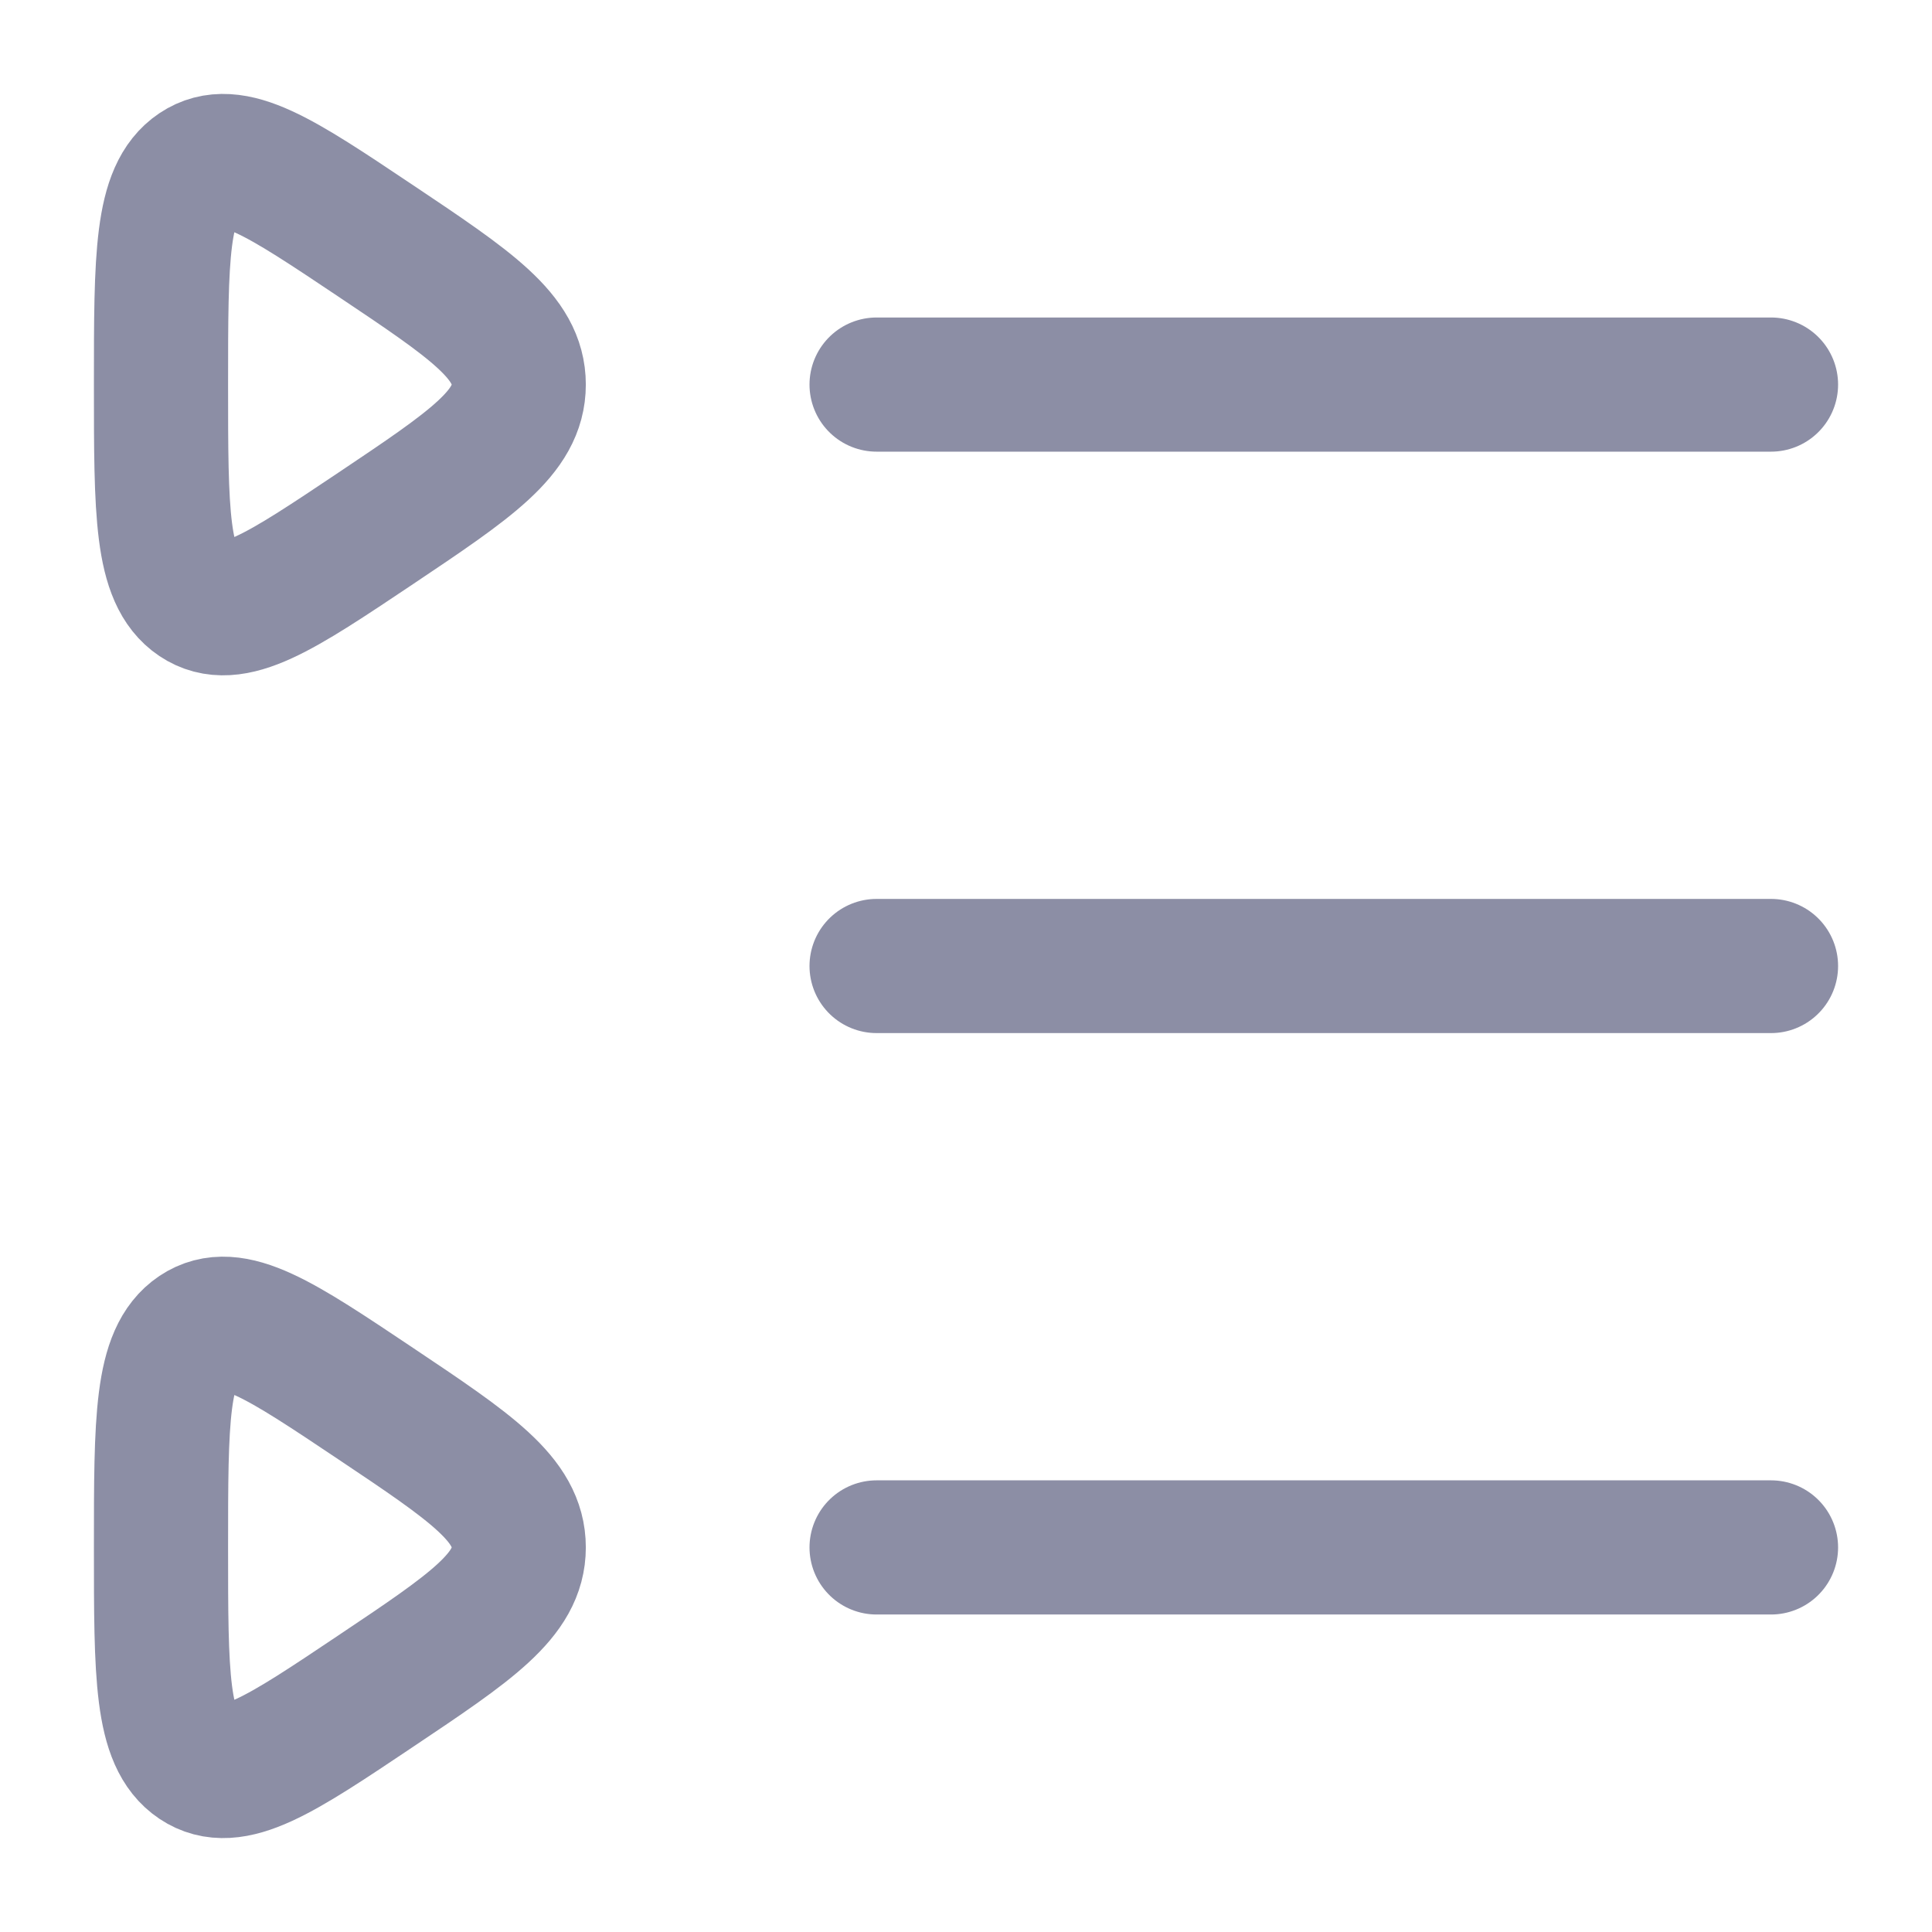
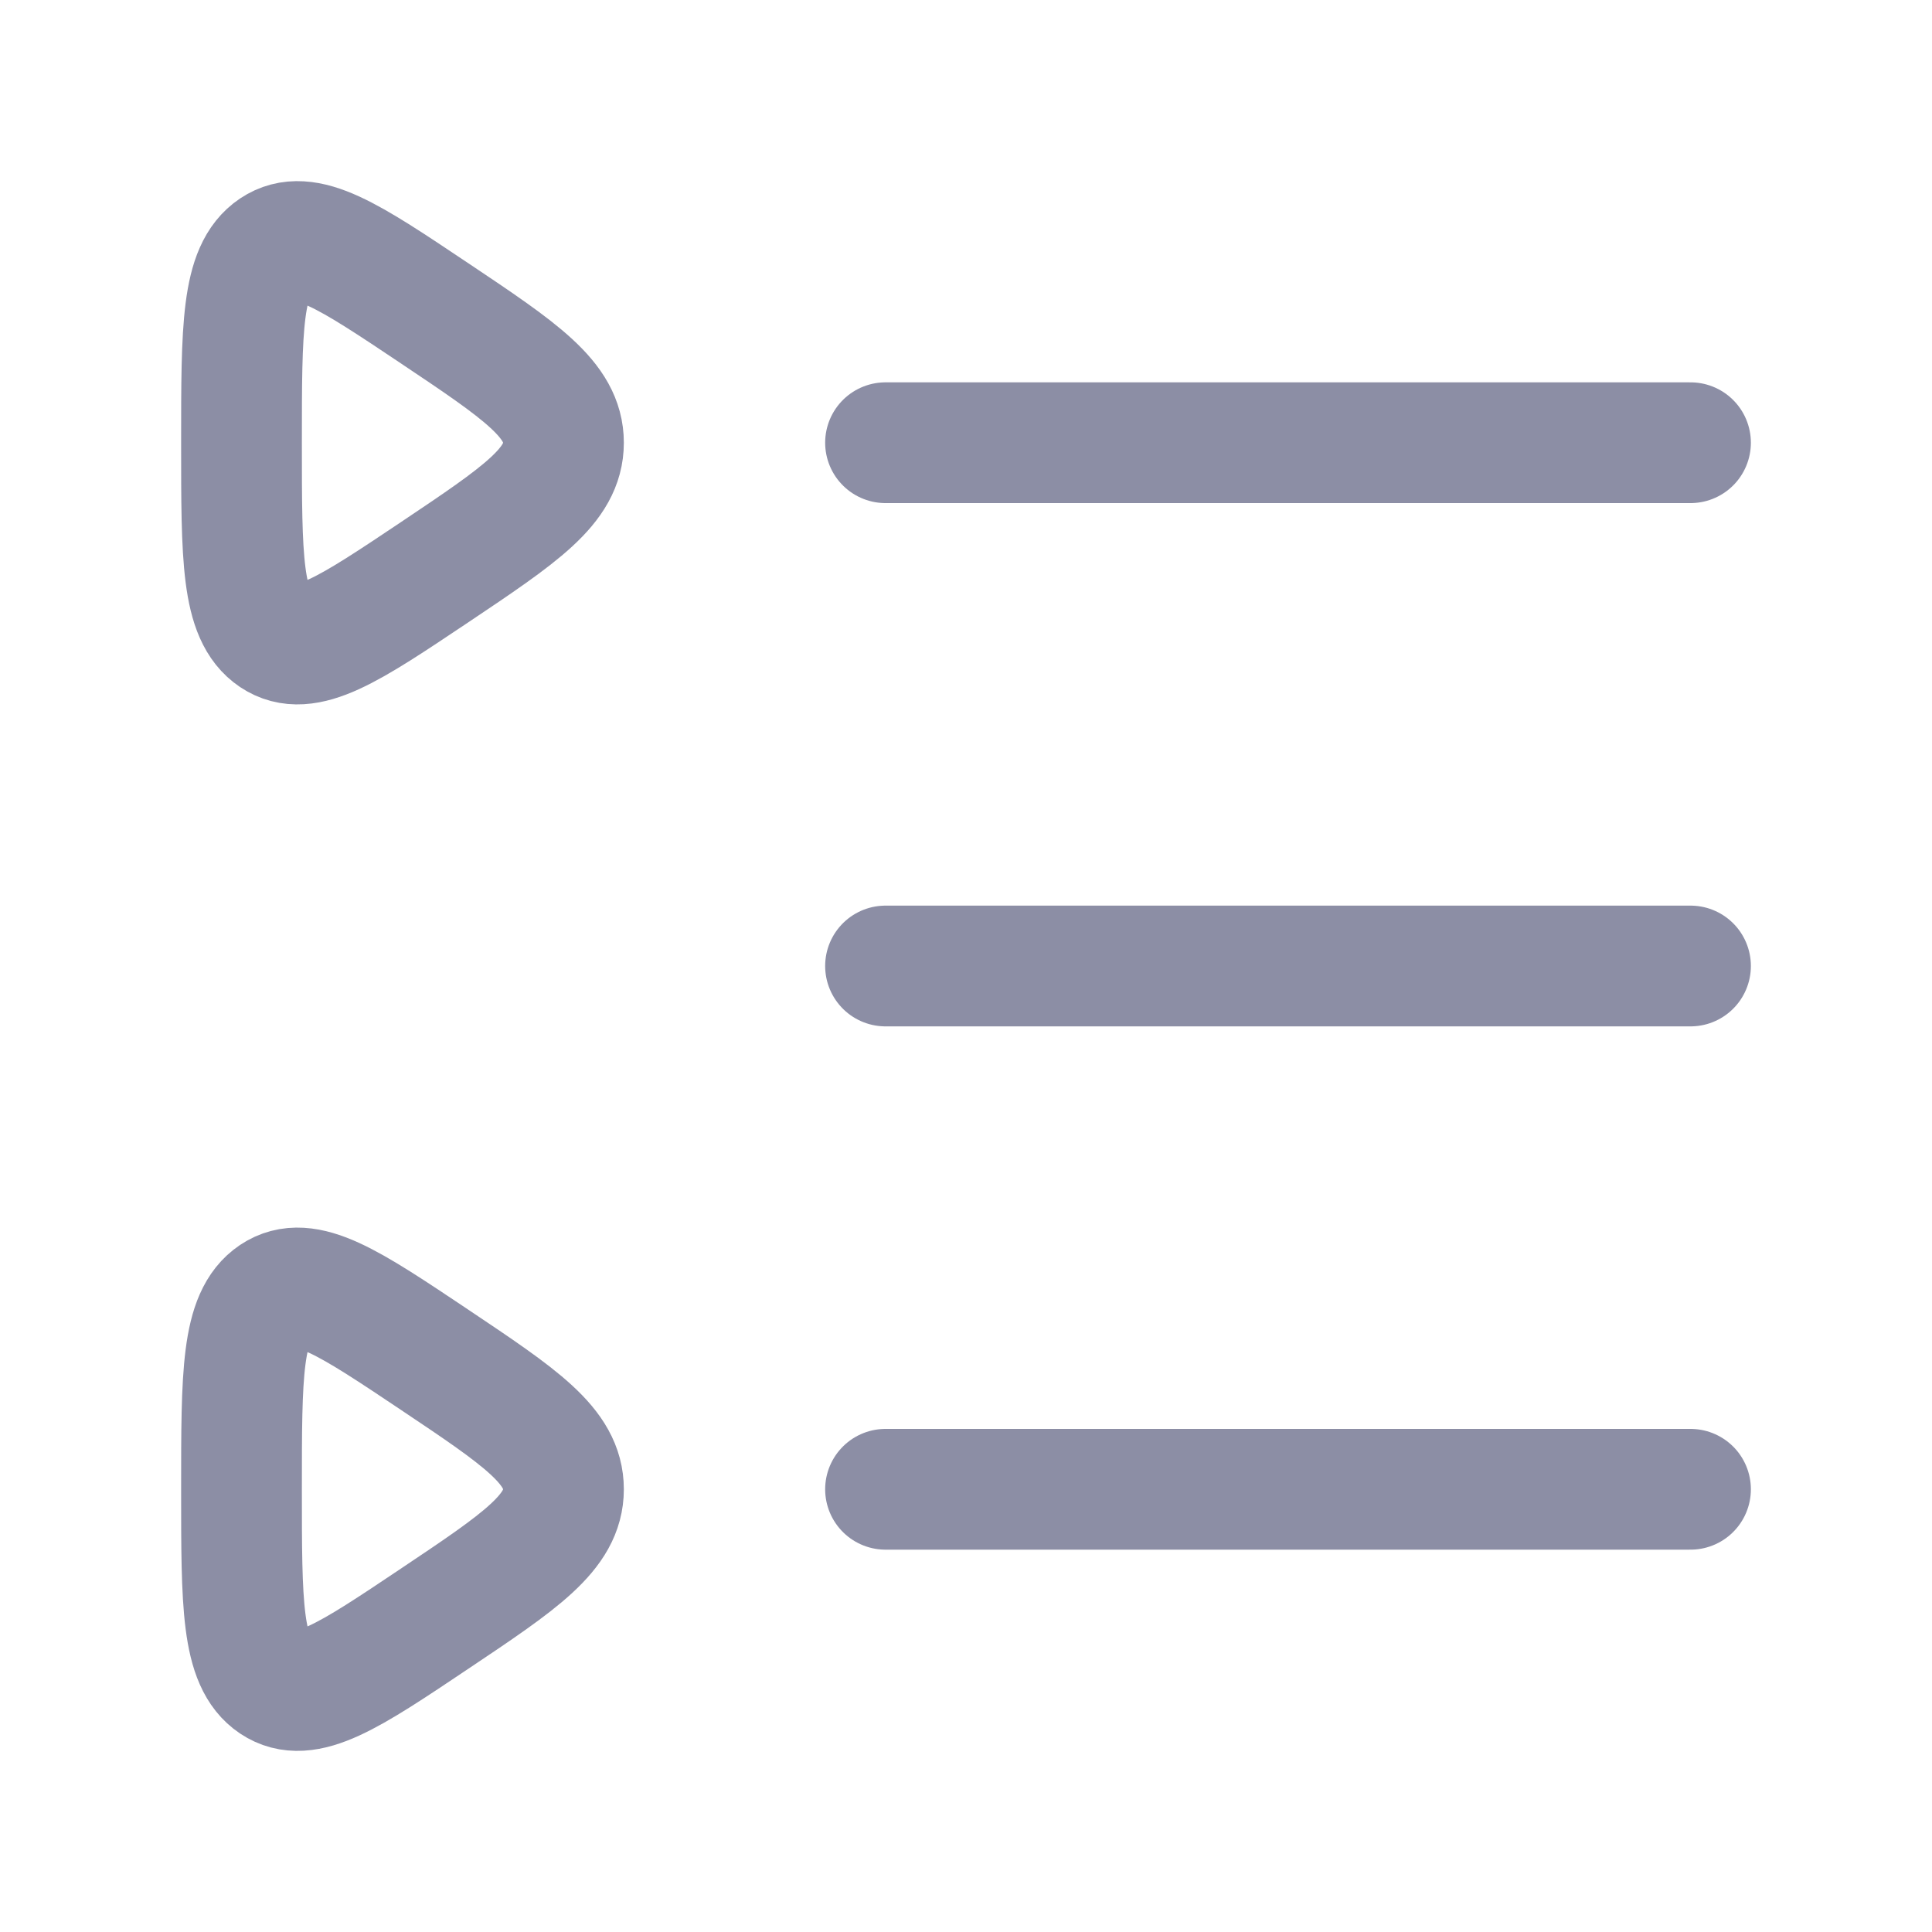
- <svg xmlns="http://www.w3.org/2000/svg" width="18" height="18" viewBox="0 0 18 18" fill="none">
-   <path d="M8.167 3.583L16.5 3.583" stroke="#8C8EA5" stroke-width="1.25" stroke-linecap="round" />
-   <path d="M3.5 13.077C4.389 13.672 4.833 13.97 4.833 14.417C4.833 14.863 4.389 15.161 3.5 15.756C2.611 16.352 2.167 16.649 1.833 16.426C1.5 16.203 1.5 15.607 1.5 14.417C1.5 13.226 1.5 12.631 1.833 12.407C2.167 12.184 2.611 12.482 3.5 13.077Z" stroke="#8C8EA5" stroke-width="1.25" stroke-linecap="round" />
-   <path d="M3.5 2.244C4.389 2.839 4.833 3.137 4.833 3.583C4.833 4.03 4.389 4.327 3.5 4.923C2.611 5.518 2.167 5.816 1.833 5.593C1.5 5.369 1.5 4.774 1.5 3.583C1.5 2.393 1.5 1.797 1.833 1.574C2.167 1.351 2.611 1.649 3.5 2.244Z" stroke="#8C8EA5" stroke-width="1.25" stroke-linecap="round" />
-   <path d="M8.167 9L16.5 9" stroke="#8C8EA5" stroke-width="1.25" stroke-linecap="round" />
-   <path d="M8.167 14.417L16.5 14.417" stroke="#8C8EA5" stroke-width="1.25" stroke-linecap="round" />
+ <svg xmlns="http://www.w3.org/2000/svg" width="20" height="20" viewBox="0 0 20 20" fill="none">
+   <path d="M9.167 4.583L17.5 4.583" stroke="#8C8EA5" stroke-width="1.25" stroke-linecap="round" />
+   <path d="M4.5 14.077C5.389 14.672 5.833 14.97 5.833 15.417C5.833 15.863 5.389 16.161 4.5 16.756C3.611 17.352 3.167 17.649 2.833 17.426C2.5 17.203 2.5 16.607 2.5 15.417C2.5 14.226 2.5 13.631 2.833 13.407C3.167 13.184 3.611 13.482 4.5 14.077Z" stroke="#8C8EA5" stroke-width="1.25" stroke-linecap="round" />
+   <path d="M4.5 3.244C5.389 3.839 5.833 4.137 5.833 4.583C5.833 5.03 5.389 5.327 4.5 5.923C3.611 6.518 3.167 6.816 2.833 6.593C2.5 6.369 2.5 5.774 2.5 4.583C2.5 3.393 2.5 2.797 2.833 2.574C3.167 2.351 3.611 2.649 4.5 3.244Z" stroke="#8C8EA5" stroke-width="1.25" stroke-linecap="round" />
+   <path d="M9.167 10L17.5 10" stroke="#8C8EA5" stroke-width="1.25" stroke-linecap="round" />
+   <path d="M9.167 15.417L17.5 15.417" stroke="#8C8EA5" stroke-width="1.25" stroke-linecap="round" />
</svg>
